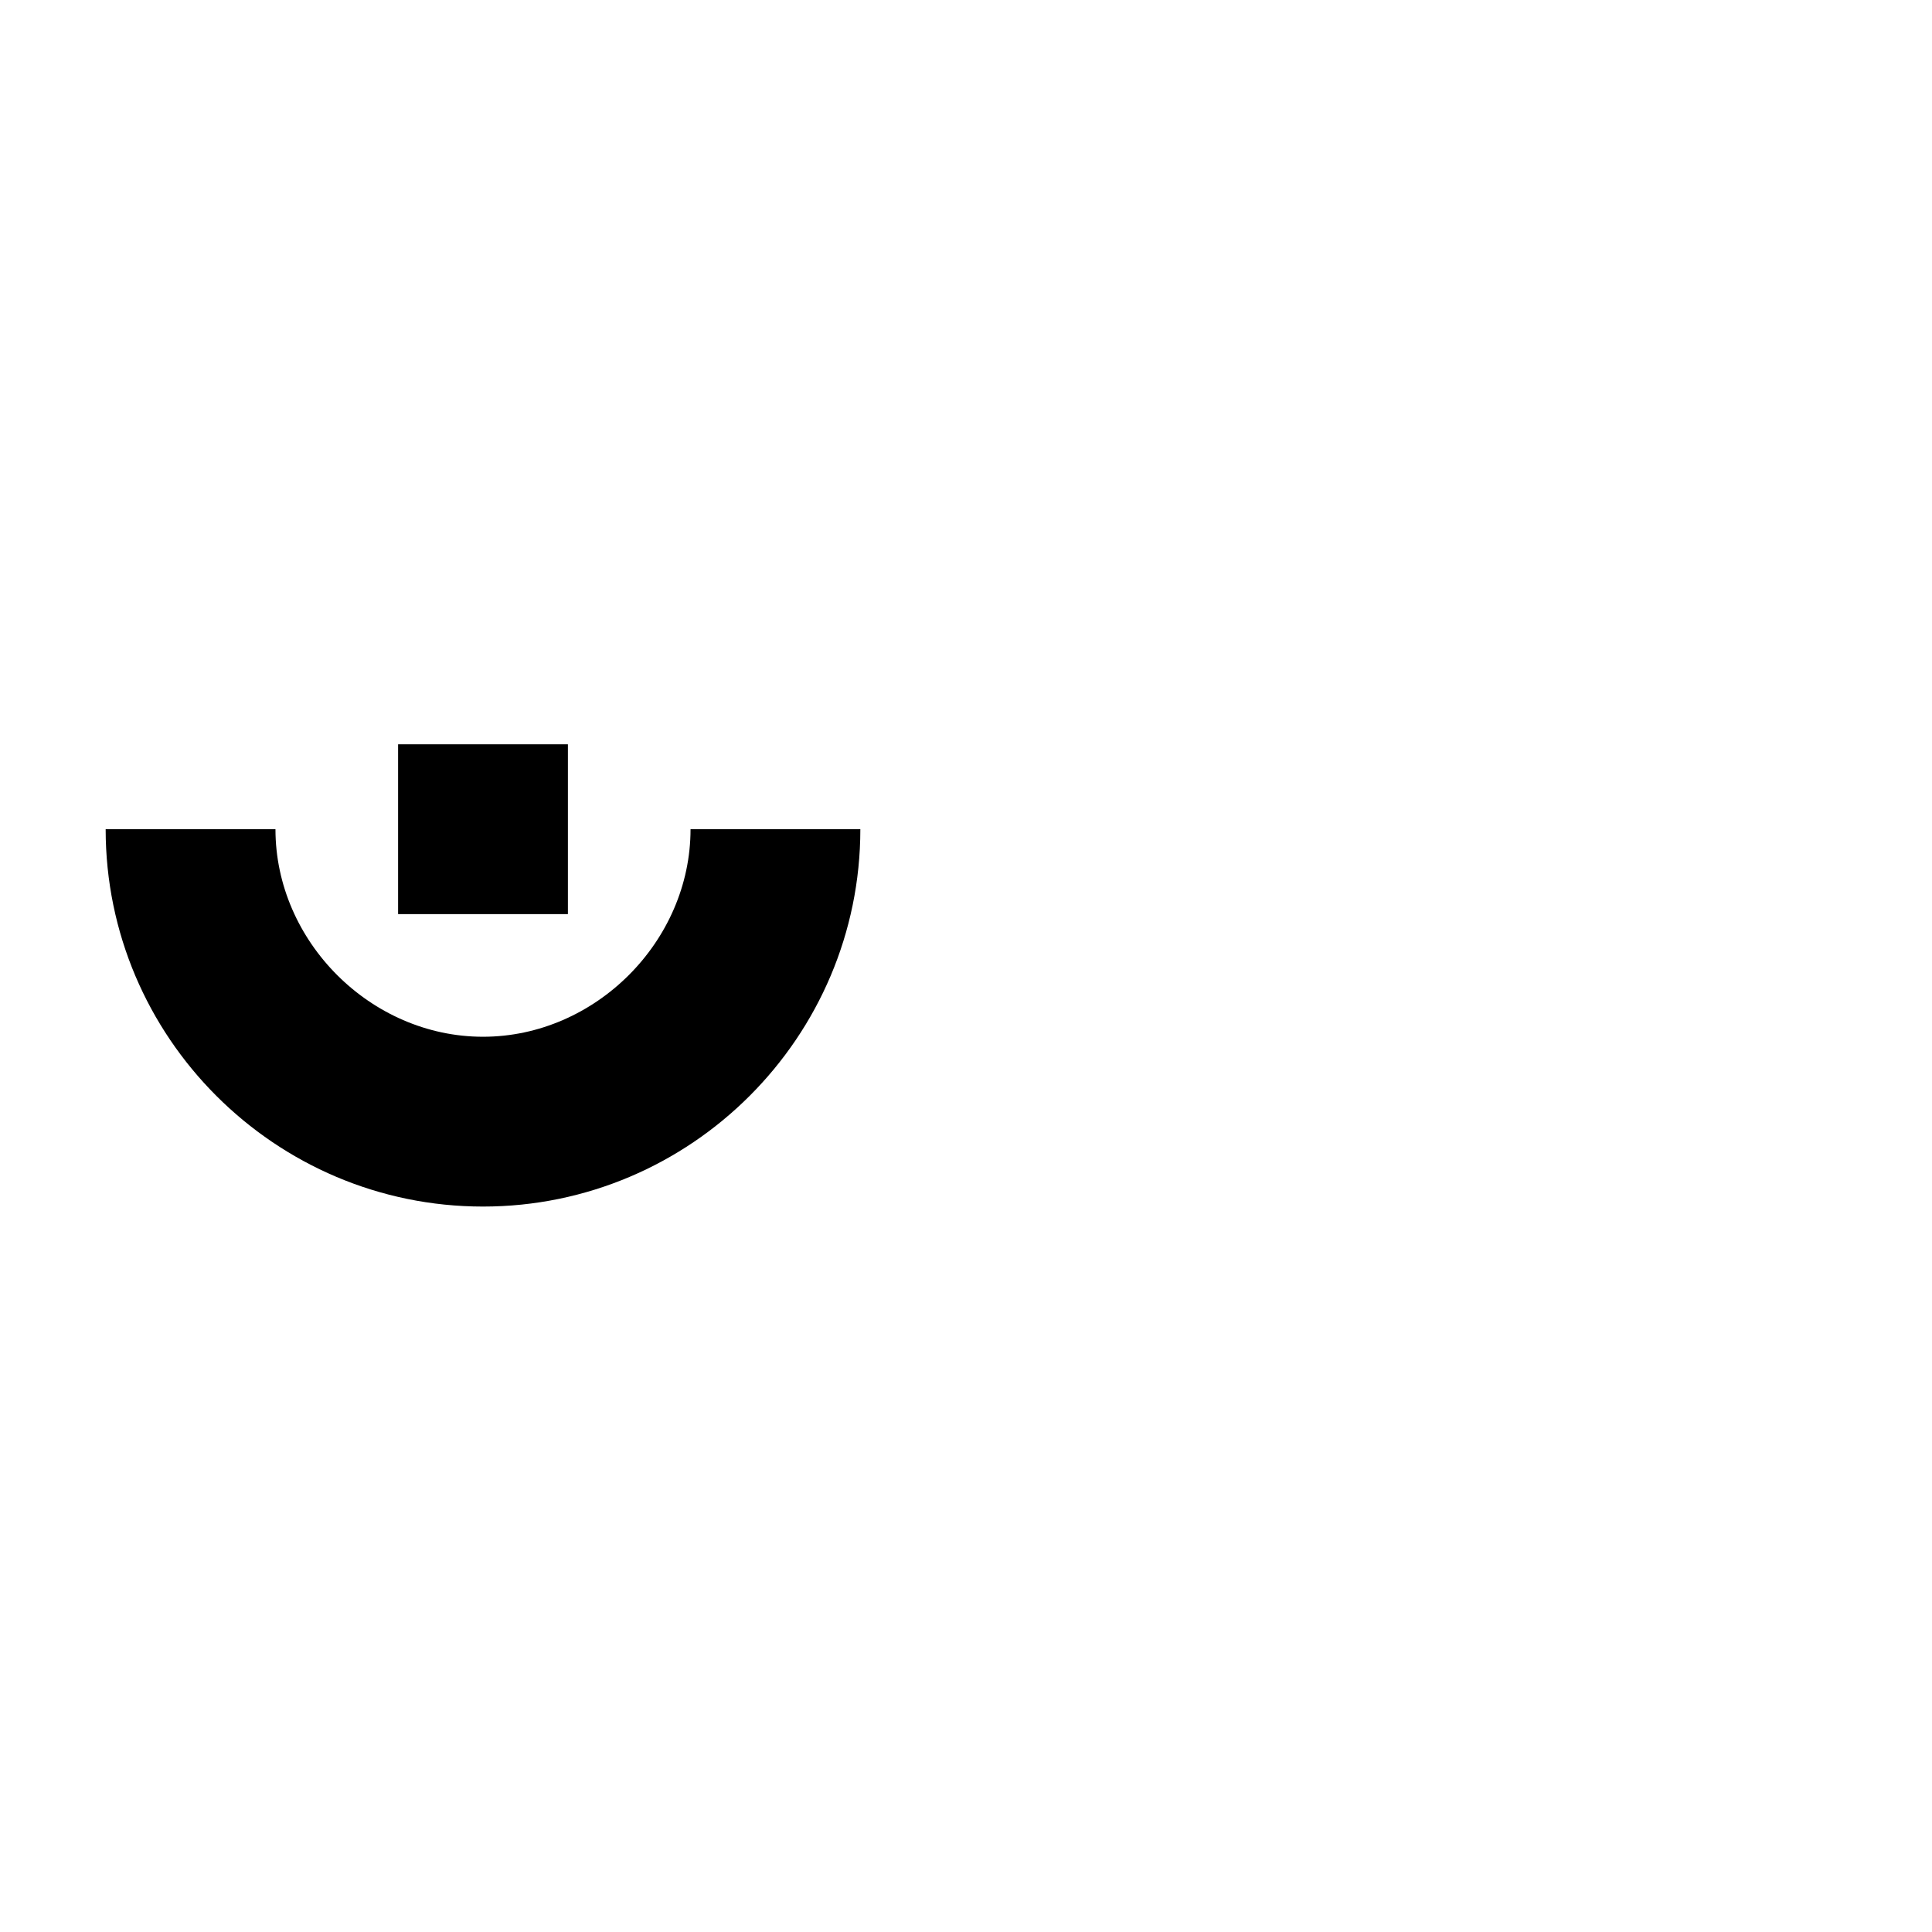
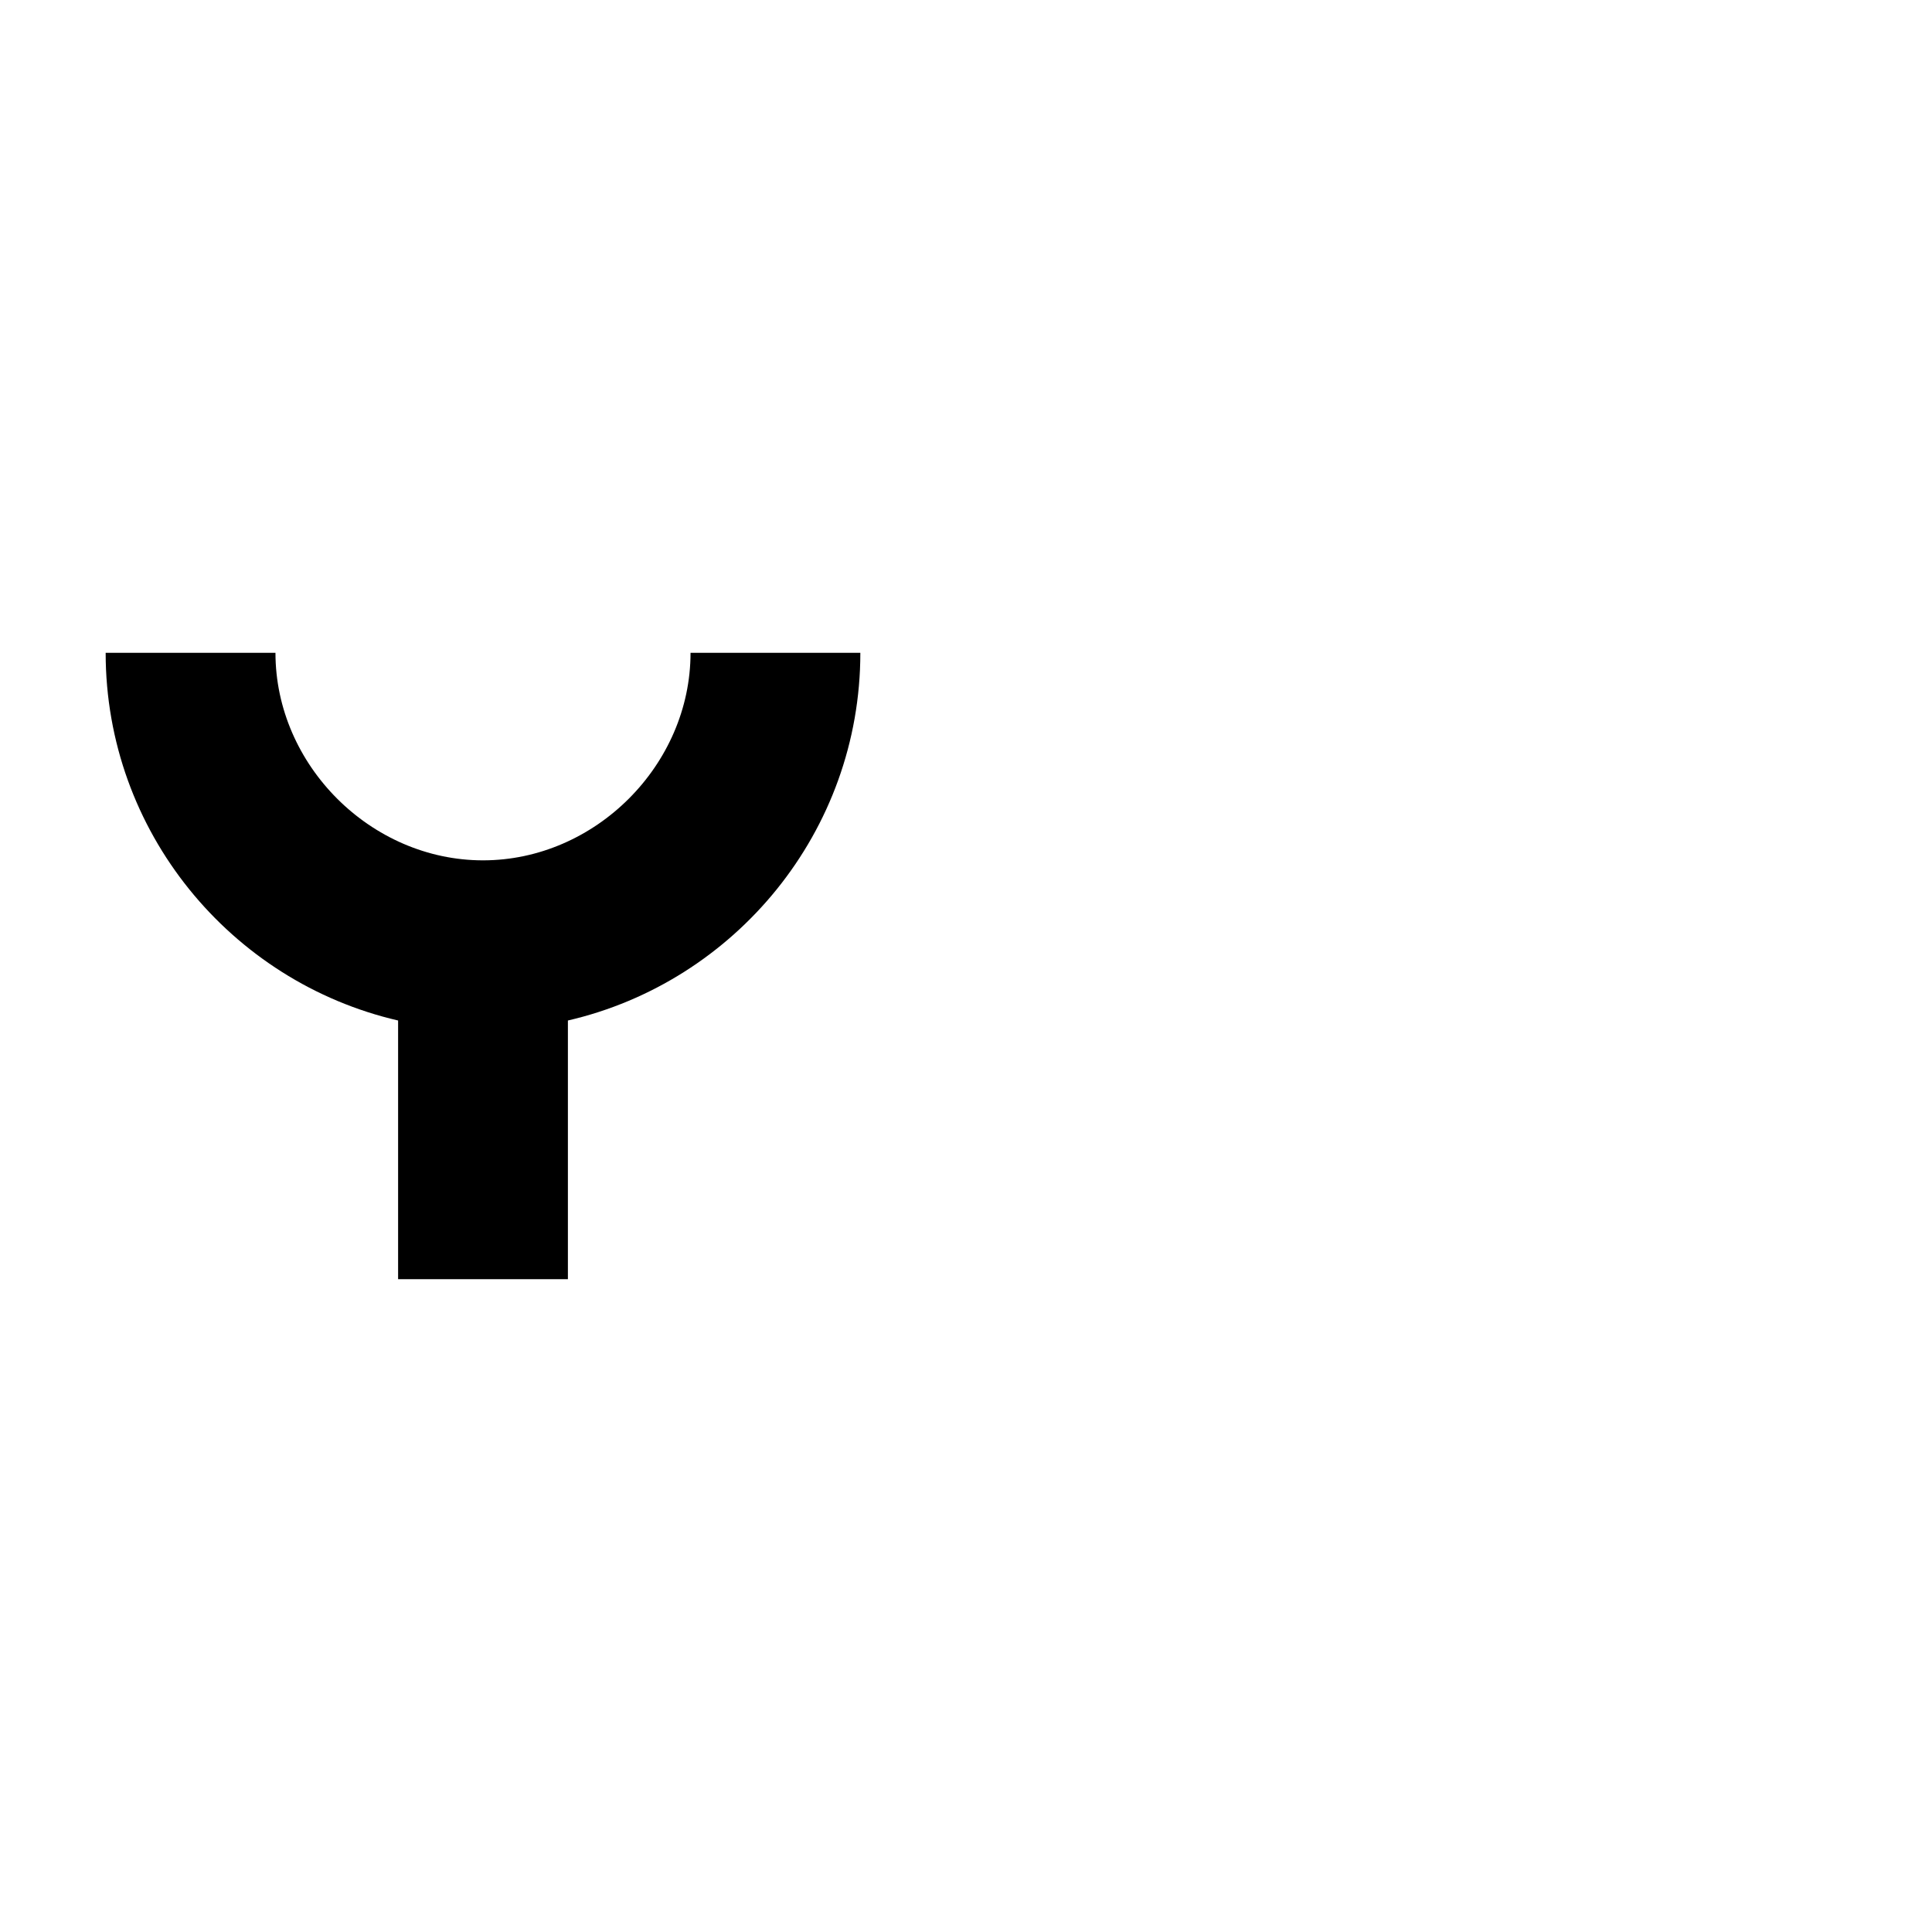
<svg xmlns="http://www.w3.org/2000/svg" width="2048" height="2048">
-   <path id="path1" fill="#000000" stroke="none" d="M 112 879 C 112 1099.438 291.576 1279 512 1279 C 732.438 1279 912 1099.424 912 879 L 732 879 C 732 997.954 630.954 1099 512 1099 C 393.046 1099 292 997.954 292 879 Z" />
-   <path id="rect1" fill="#000000" stroke="none" d="M 422 789 L 602 789 L 602 969 L 422 969 Z" />
+   <path id="path1" fill="#000000" stroke="none" d="M 112 692 C 112 881.504 244.712 1040.799 422 1081.775 L 422 1356 L 602 1356 L 602 1081.775 C 779.296 1040.798 912 881.493 912 692 L 732 692 C 732 810.954 630.954 912 512 912 C 393.046 912 292 810.954 292 692 L 112 692 Z" />
</svg>
